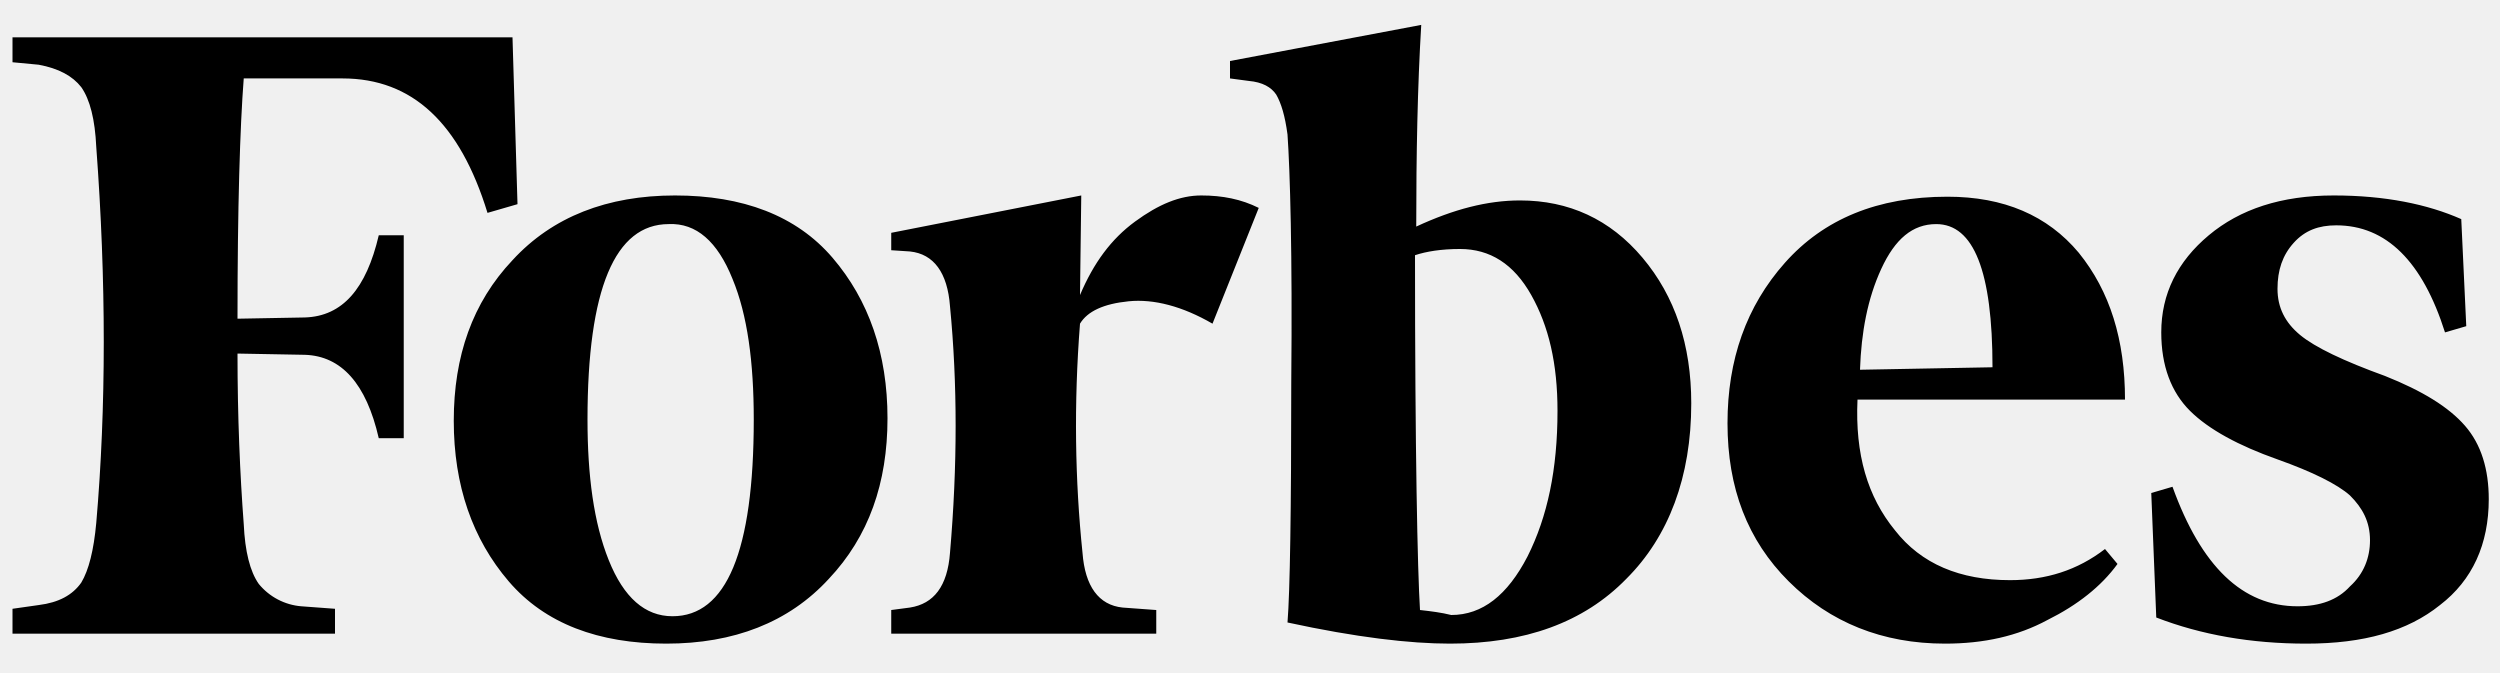
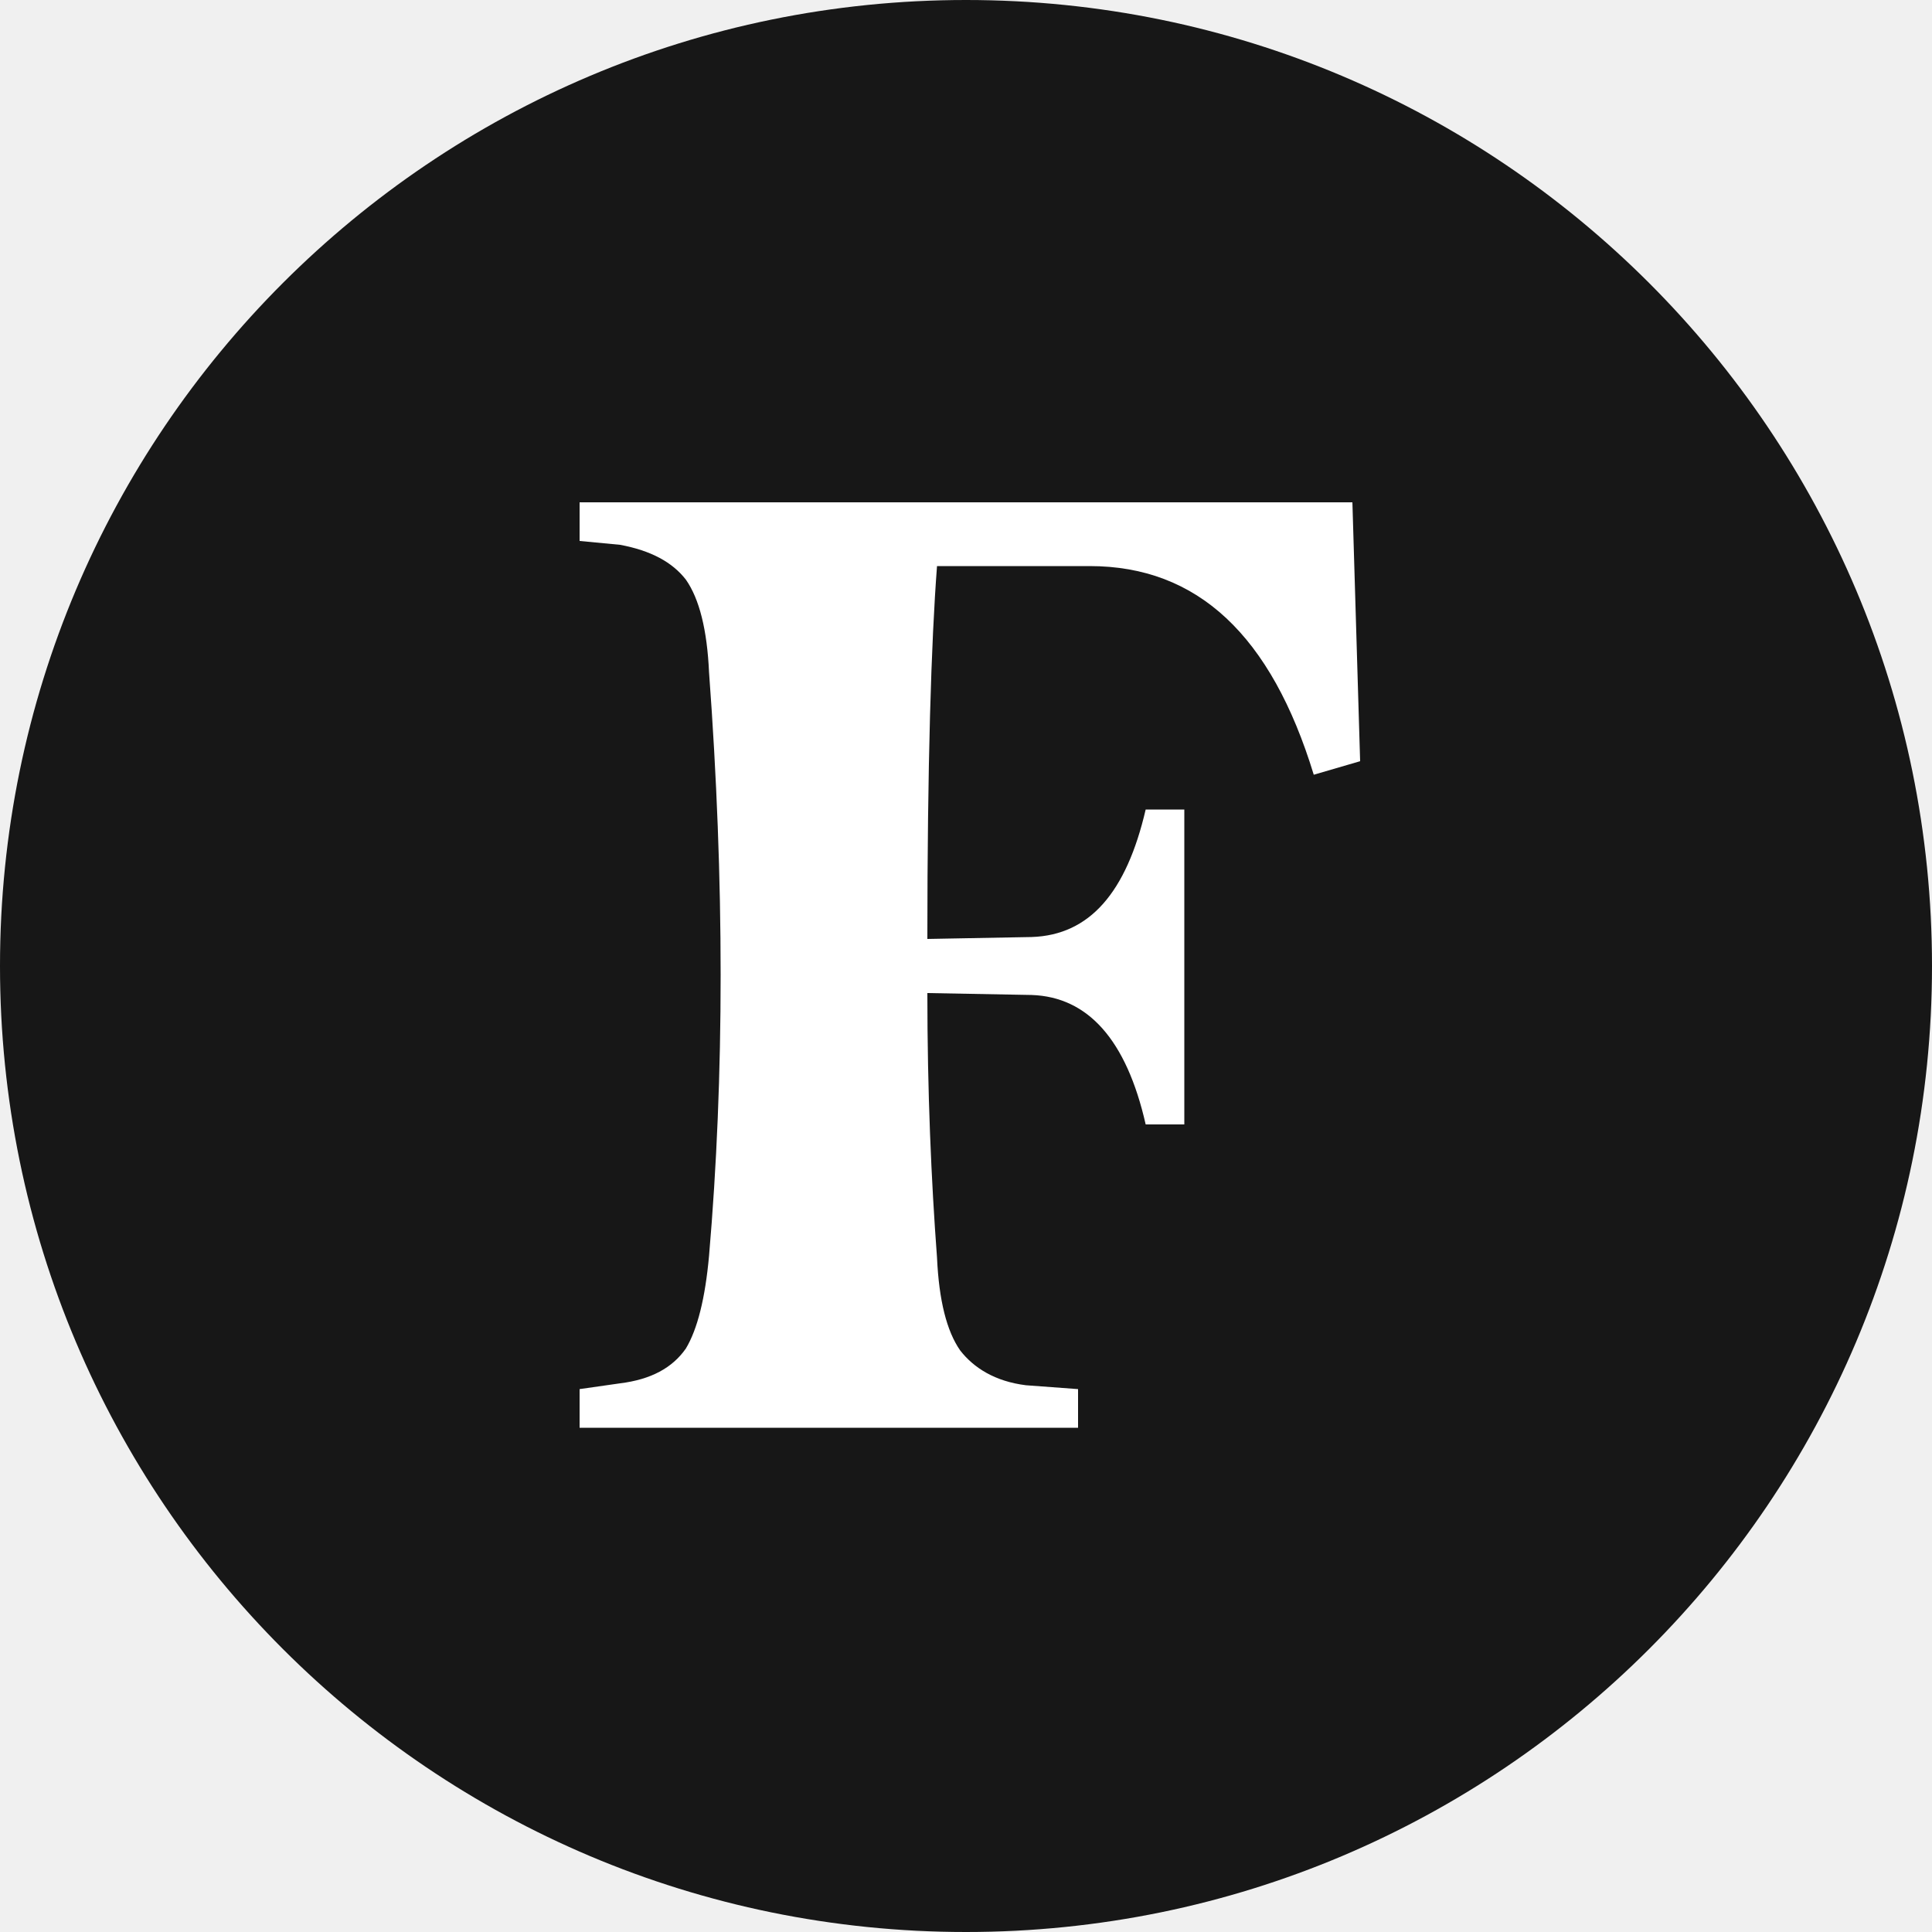
- <svg xmlns="http://www.w3.org/2000/svg" width="119" height="32" viewBox="0 0 119 32" fill="none">
-   <path d="M67.413 10.785C67.413 7.348 67.473 4.148 67.651 1.185L58.548 2.904V3.733L59.441 3.852C60.095 3.911 60.511 4.148 60.749 4.504C60.987 4.919 61.166 5.511 61.285 6.4C61.404 8.119 61.523 12.03 61.464 18.193C61.464 24.296 61.404 28.148 61.285 29.63C64.558 30.341 67.116 30.637 69.02 30.637C72.59 30.637 75.386 29.63 77.409 27.556C79.433 25.541 80.504 22.696 80.504 19.2C80.504 16.415 79.73 14.104 78.183 12.267C76.636 10.43 74.672 9.541 72.352 9.541C70.805 9.541 69.198 9.956 67.413 10.785ZM67.592 29.037C67.473 27.141 67.354 21.452 67.354 12.148C67.889 11.97 68.603 11.852 69.496 11.852C70.924 11.852 72.055 12.563 72.888 14.044C73.721 15.526 74.137 17.304 74.137 19.556C74.137 22.341 73.661 24.593 72.709 26.489C71.757 28.326 70.567 29.274 69.079 29.274C68.603 29.156 68.127 29.096 67.592 29.037ZM24.395 1.778H0.595V2.963L1.845 3.081C2.796 3.259 3.451 3.615 3.868 4.148C4.284 4.741 4.522 5.689 4.582 6.993C5.058 13.393 5.058 19.378 4.582 24.889C4.463 26.193 4.224 27.141 3.868 27.733C3.451 28.326 2.796 28.681 1.845 28.8L0.595 28.978V30.163H15.946V28.978L14.339 28.859C13.947 28.827 13.566 28.715 13.219 28.532C12.871 28.349 12.564 28.097 12.316 27.793C11.9 27.2 11.662 26.252 11.602 24.948C11.424 22.578 11.305 19.852 11.305 16.83L14.518 16.889C16.244 16.948 17.433 18.252 18.029 20.859H19.218V11.2H18.029C17.433 13.748 16.303 15.052 14.518 15.111L11.305 15.17C11.305 9.837 11.424 6.044 11.602 3.733H16.303C19.635 3.733 21.896 5.867 23.205 10.133L24.633 9.719L24.395 1.778ZM21.599 20.03C21.599 23.111 22.491 25.659 24.216 27.674C25.942 29.689 28.5 30.637 31.713 30.637C34.926 30.637 37.544 29.63 39.449 27.556C41.352 25.541 42.245 22.993 42.245 19.911C42.245 16.83 41.352 14.281 39.627 12.267C37.901 10.252 35.343 9.304 32.13 9.304C28.917 9.304 26.299 10.311 24.395 12.385C22.491 14.4 21.599 16.948 21.599 20.03ZM34.867 13.274C35.581 14.993 35.879 17.244 35.879 19.97C35.879 26.252 34.569 29.333 32.011 29.333C30.702 29.333 29.691 28.444 28.977 26.667C28.262 24.889 27.965 22.637 27.965 19.97C27.965 13.748 29.274 10.667 31.832 10.667C33.142 10.607 34.153 11.496 34.867 13.274ZM85.144 27.674C87.108 29.63 89.607 30.637 92.582 30.637C94.427 30.637 96.033 30.282 97.461 29.511C98.889 28.8 100.02 27.911 100.793 26.844L100.198 26.133C98.889 27.141 97.401 27.615 95.676 27.615C93.296 27.615 91.451 26.844 90.202 25.244C88.893 23.644 88.298 21.63 88.417 19.022H101.15C101.15 16.178 100.436 13.867 98.948 12.03C97.461 10.252 95.379 9.363 92.701 9.363C89.369 9.363 86.811 10.43 84.966 12.504C83.121 14.578 82.229 17.126 82.229 20.148C82.229 23.23 83.181 25.718 85.144 27.674ZM89.547 12.8C90.202 11.378 91.035 10.667 92.165 10.667C93.951 10.667 94.843 12.918 94.843 17.482L88.536 17.6C88.596 15.822 88.893 14.222 89.547 12.8ZM117.156 10.43C115.549 9.719 113.526 9.304 111.087 9.304C108.588 9.304 106.624 9.956 105.137 11.2C103.649 12.444 102.876 13.985 102.876 15.822C102.876 17.422 103.352 18.667 104.244 19.556C105.137 20.444 106.565 21.215 108.409 21.867C110.075 22.459 111.265 23.052 111.86 23.585C112.455 24.178 112.812 24.83 112.812 25.718C112.812 26.548 112.515 27.319 111.86 27.911C111.265 28.563 110.432 28.859 109.361 28.859C106.743 28.859 104.78 26.963 103.411 23.17L102.4 23.467L102.638 29.393C104.78 30.222 107.16 30.637 109.778 30.637C112.515 30.637 114.597 30.044 116.144 28.8C117.691 27.615 118.465 25.896 118.465 23.763C118.465 22.341 118.108 21.156 117.334 20.267C116.561 19.378 115.311 18.607 113.526 17.896C111.563 17.185 110.194 16.533 109.48 15.941C108.766 15.348 108.409 14.637 108.409 13.748C108.409 12.859 108.647 12.148 109.183 11.556C109.718 10.963 110.373 10.726 111.206 10.726C113.586 10.726 115.311 12.444 116.382 15.822L117.394 15.526L117.156 10.43ZM59.916 9.896C59.084 9.481 58.191 9.304 57.179 9.304C56.168 9.304 55.157 9.719 54.026 10.548C52.895 11.378 52.062 12.504 51.408 14.044L51.468 9.304L42.423 11.082V11.911L43.316 11.97C44.447 12.089 45.101 12.978 45.22 14.578C45.577 18.252 45.577 22.163 45.22 26.311C45.101 27.911 44.447 28.741 43.316 28.919L42.423 29.037V30.163H55.038V29.037L53.431 28.919C52.3 28.8 51.646 27.911 51.527 26.311C51.17 22.874 51.111 19.2 51.408 15.407C51.765 14.815 52.538 14.459 53.728 14.341C54.919 14.222 56.287 14.578 57.715 15.407L59.916 9.896Z" fill="#000000" />
+ <svg xmlns="http://www.w3.org/2000/svg" width="100" height="100" viewBox="0 0 100 100" fill="none">
+   <g clip-path="url(#clip0_43_193)">
+     <path d="M100 50C100 77.614 77.614 100 50 100C22.386 100 0 77.614 0 50C0 22.386 22.386 0 50 0C77.614 0 100 22.386 100 50Z" fill="#171717" />
+     <path d="M30 26H70L70.4 39.4L68 40.1C65.8 32.9 62 29.3 56.4 29.3H48.5C48.2 33.2 48 39.6 48 48.6L53.4 48.5C56.4 48.4 58.3 46.2 59.3 41.9H61.3V58.2H59.3C58.3 53.8 56.3 51.6 53.4 51.5L48 51.4C48 56.5 48.2 61.1 48.5 65.1C48.6 67.3 49 68.9 49.7 69.9C50.4 70.8 51.5 71.5 53.1 71.7L55.8 71.9V73.9H30V71.9L32.1 71.6C33.7 71.4 34.8 70.8 35.5 69.8C36.1 68.8 36.5 67.2 36.7 65C37.5 55.7 37.5 45.6 36.7 34.8C36.6 32.6 36.2 31 35.5 30C34.8 29.1 33.7 28.5 32.1 28.2L30 28V26Z" fill="white" />
+   </g>
+   <defs>
+     <clipPath id="clip0_43_193">
+       <rect width="100" height="100" fill="white" />
+     </clipPath>
+   </defs>
</svg>
